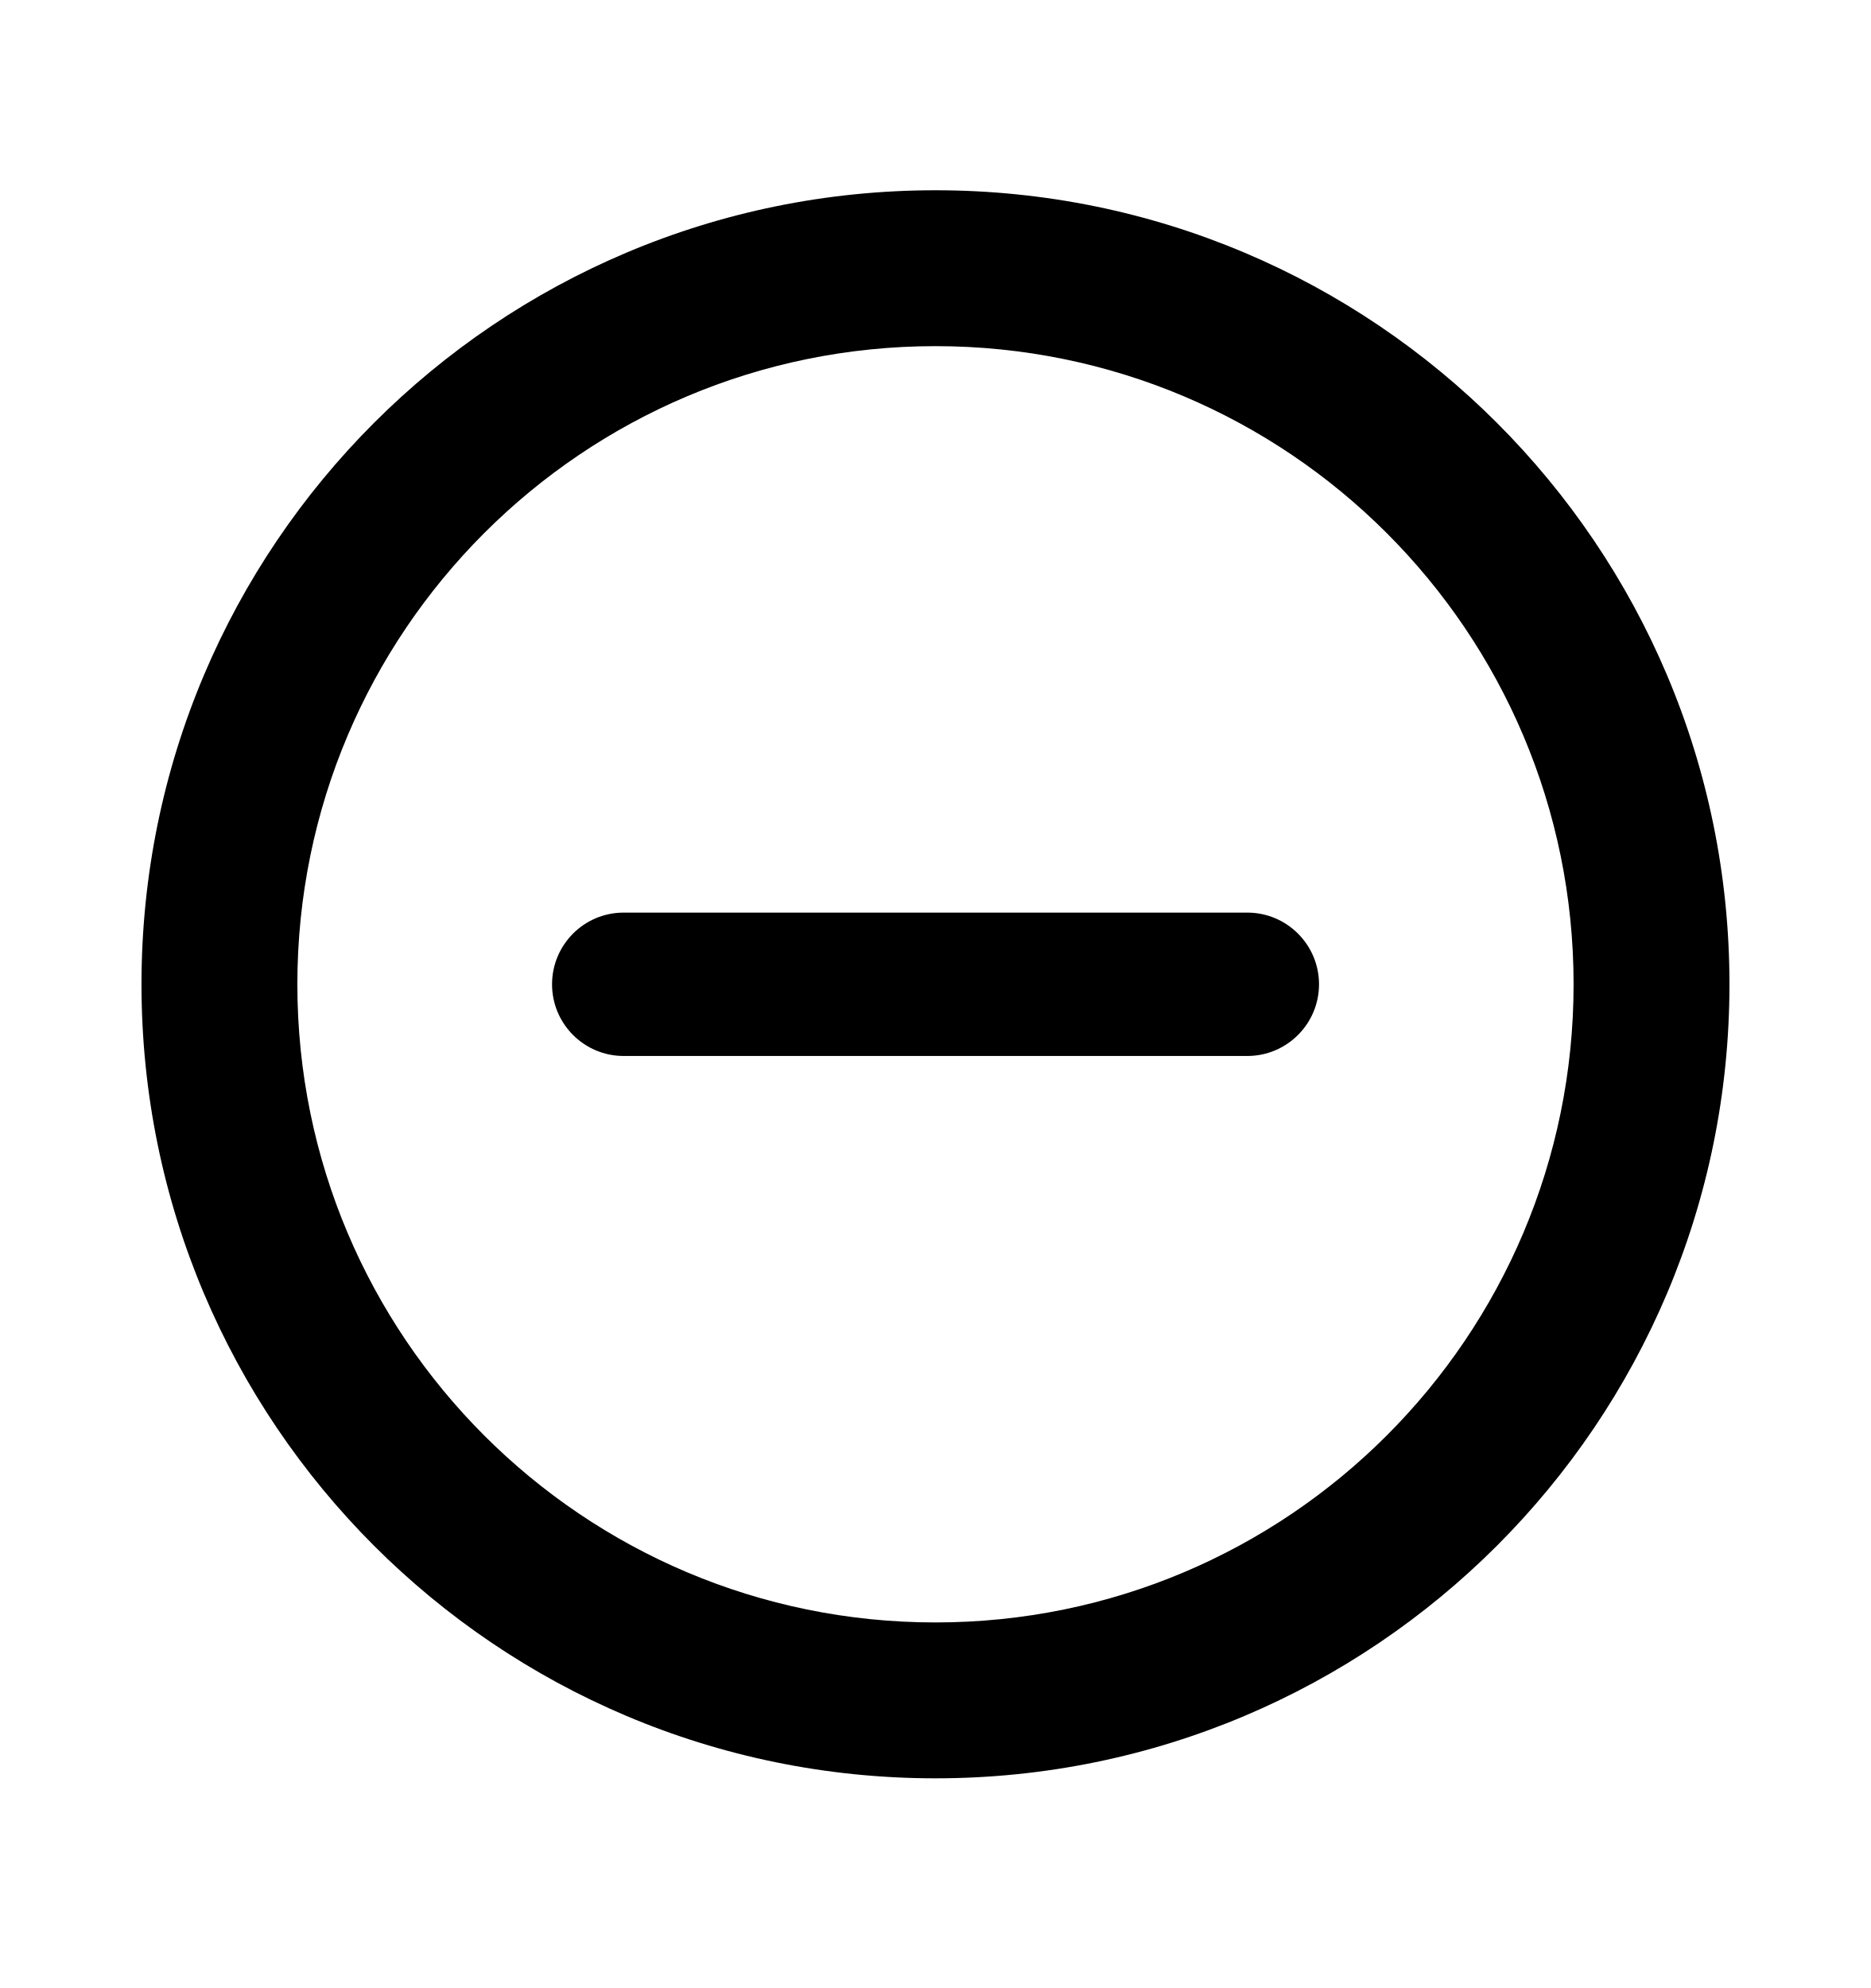
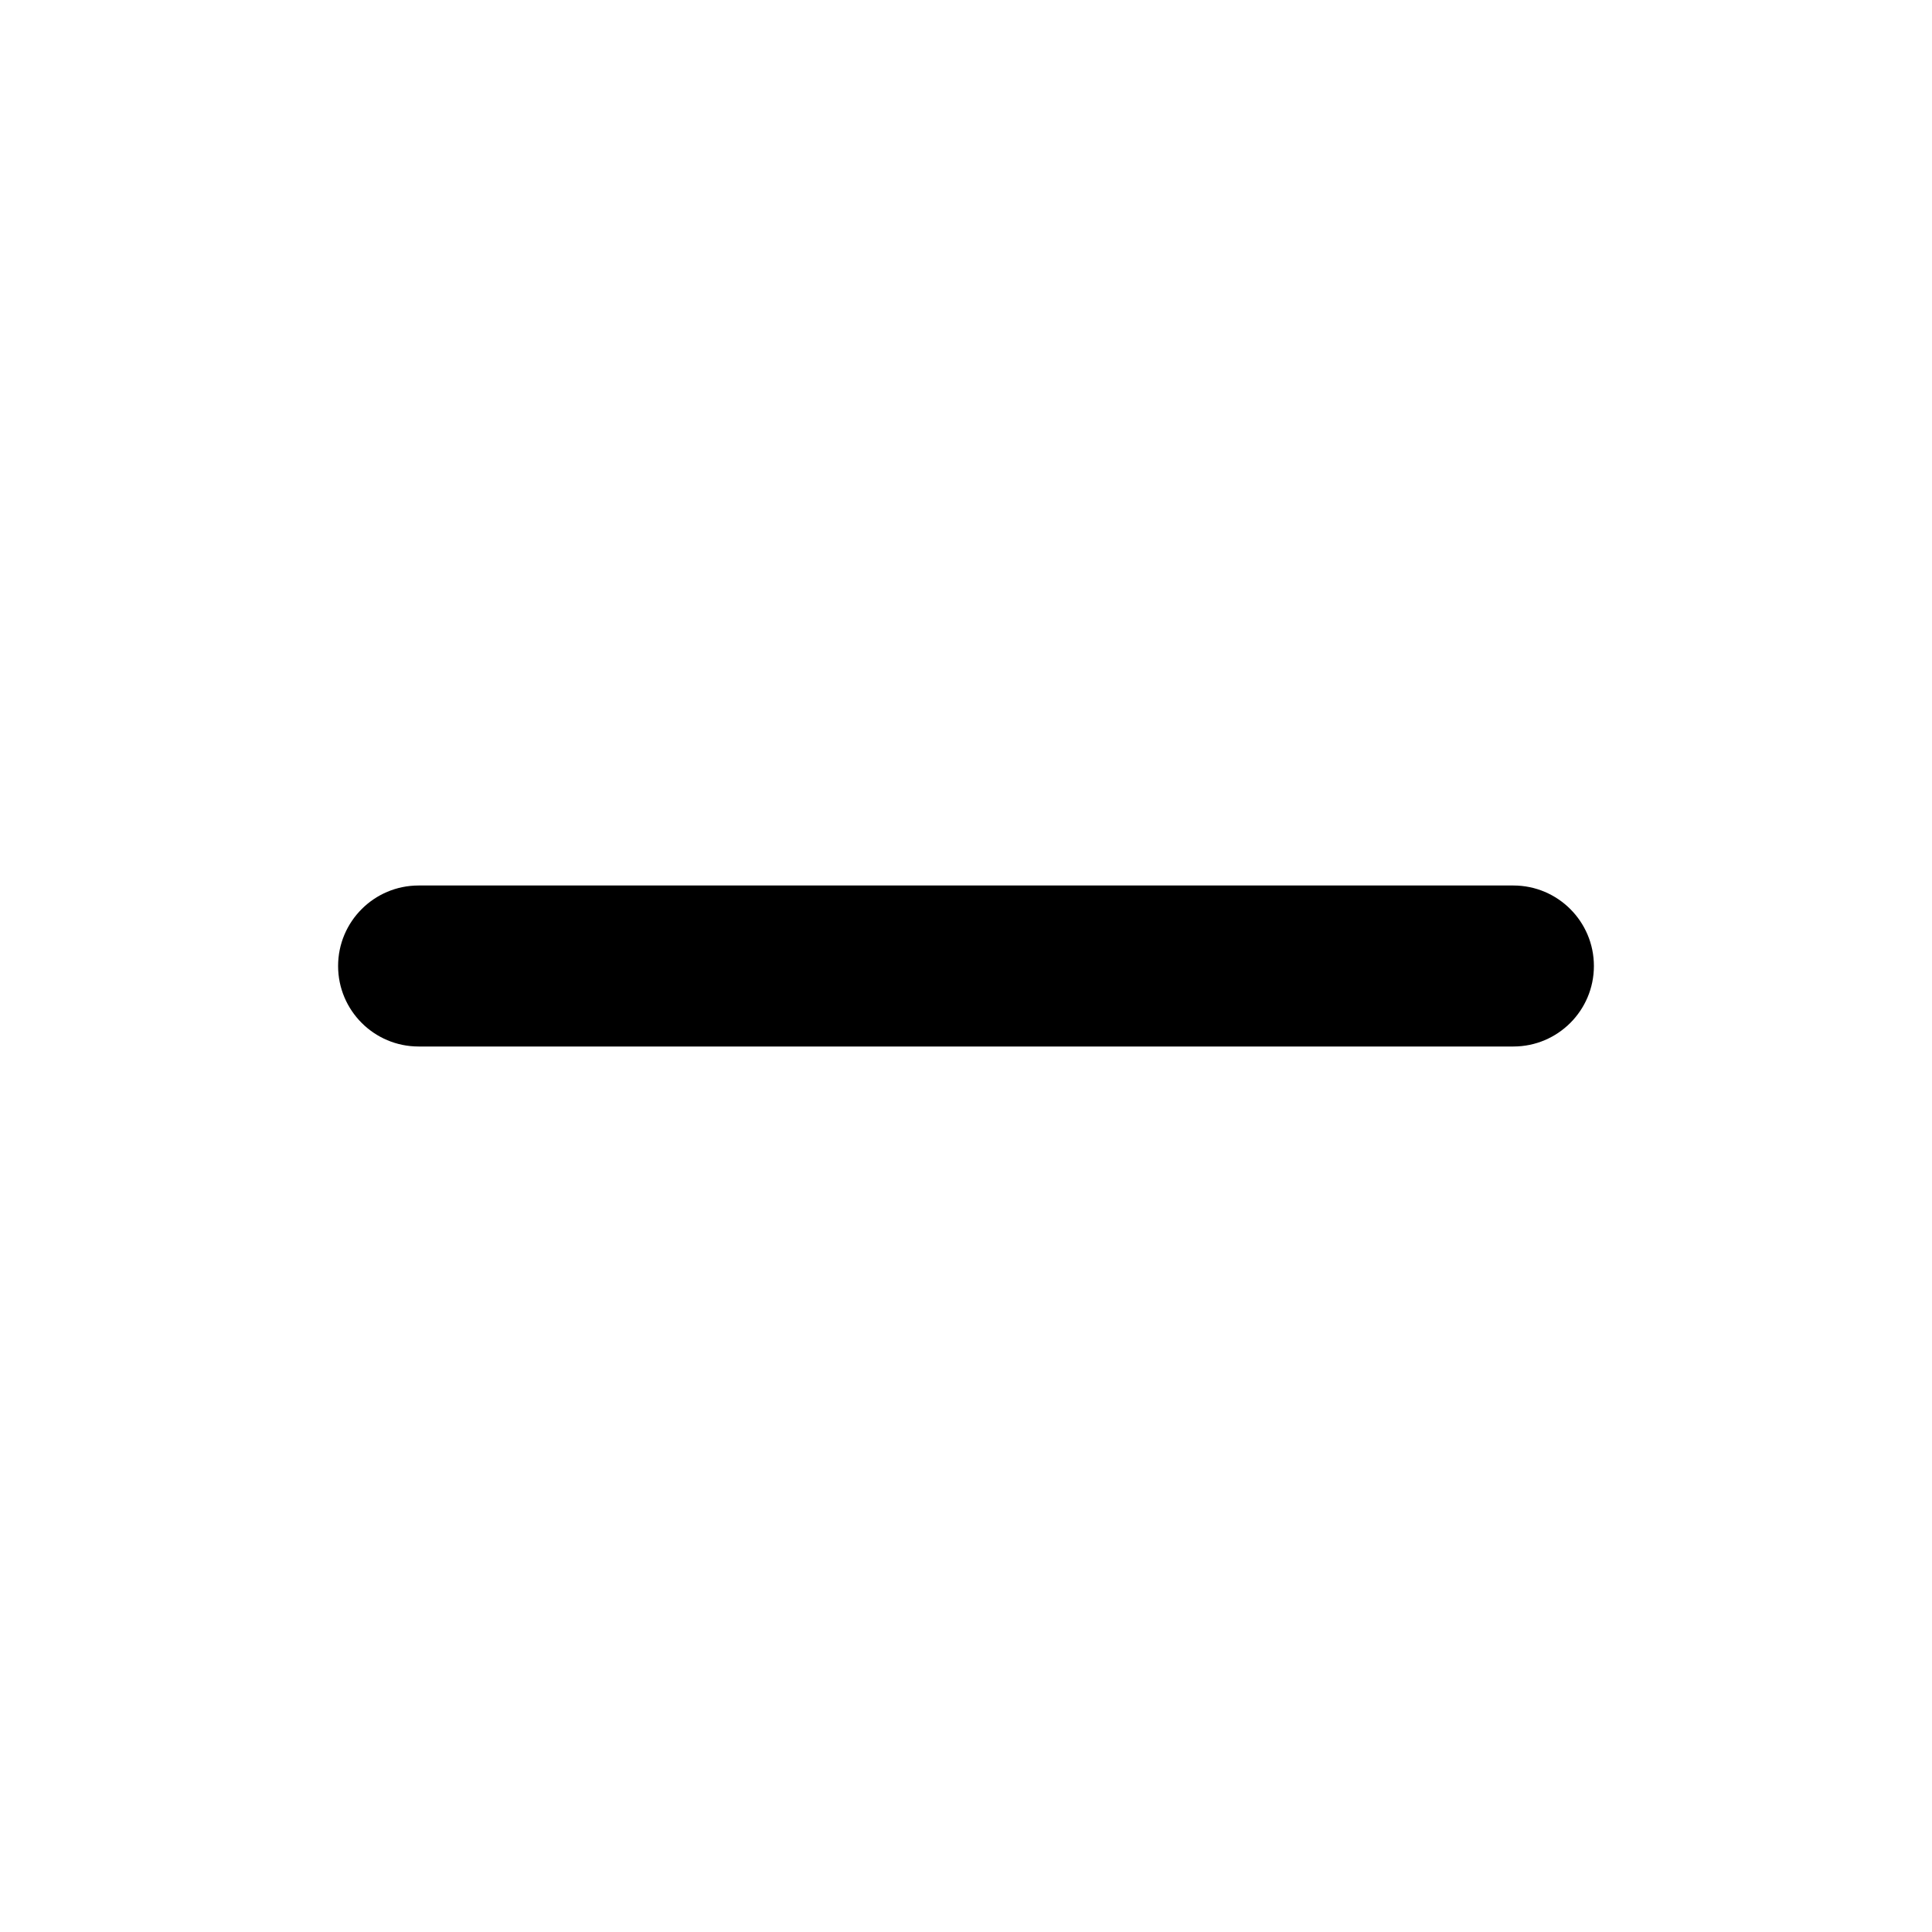
- <svg xmlns="http://www.w3.org/2000/svg" viewBox="0 0 16 17">
-   <path d="M5.333 7.804C4.995 7.804 4.721 8.079 4.721 8.417C4.721 8.755 4.995 9.03 5.333 9.03H10.667C11.005 9.03 11.28 8.755 11.28 8.417C11.28 8.079 11.005 7.804 10.667 7.804H5.333Z" />
-   <path fill-rule="evenodd" clip-rule="evenodd" d="M14.79 8.417C14.79 12.167 11.75 15.207 8 15.207C4.25 15.207 1.21 12.167 1.21 8.417C1.21 4.667 4.25 1.627 8 1.627C11.75 1.627 14.79 4.667 14.79 8.417ZM13.457 8.417C13.457 11.431 11.014 13.874 8 13.874C4.986 13.874 2.543 11.431 2.543 8.417C2.543 5.403 4.986 2.96 8 2.96C11.014 2.96 13.457 5.403 13.457 8.417Z" />
+ <svg xmlns="http://www.w3.org/2000/svg" viewBox="0 0 18 18">
+   <path fill-rule="evenodd" clip-rule="evenodd" d="M3.15 9C3.15 8.586 3.486 8.25 3.9 8.25H14.1C14.514 8.25 14.85 8.586 14.85 9C14.85 9.414 14.514 9.75 14.1 9.75H3.9C3.486 9.75 3.15 9.414 3.15 9Z" />
</svg>
